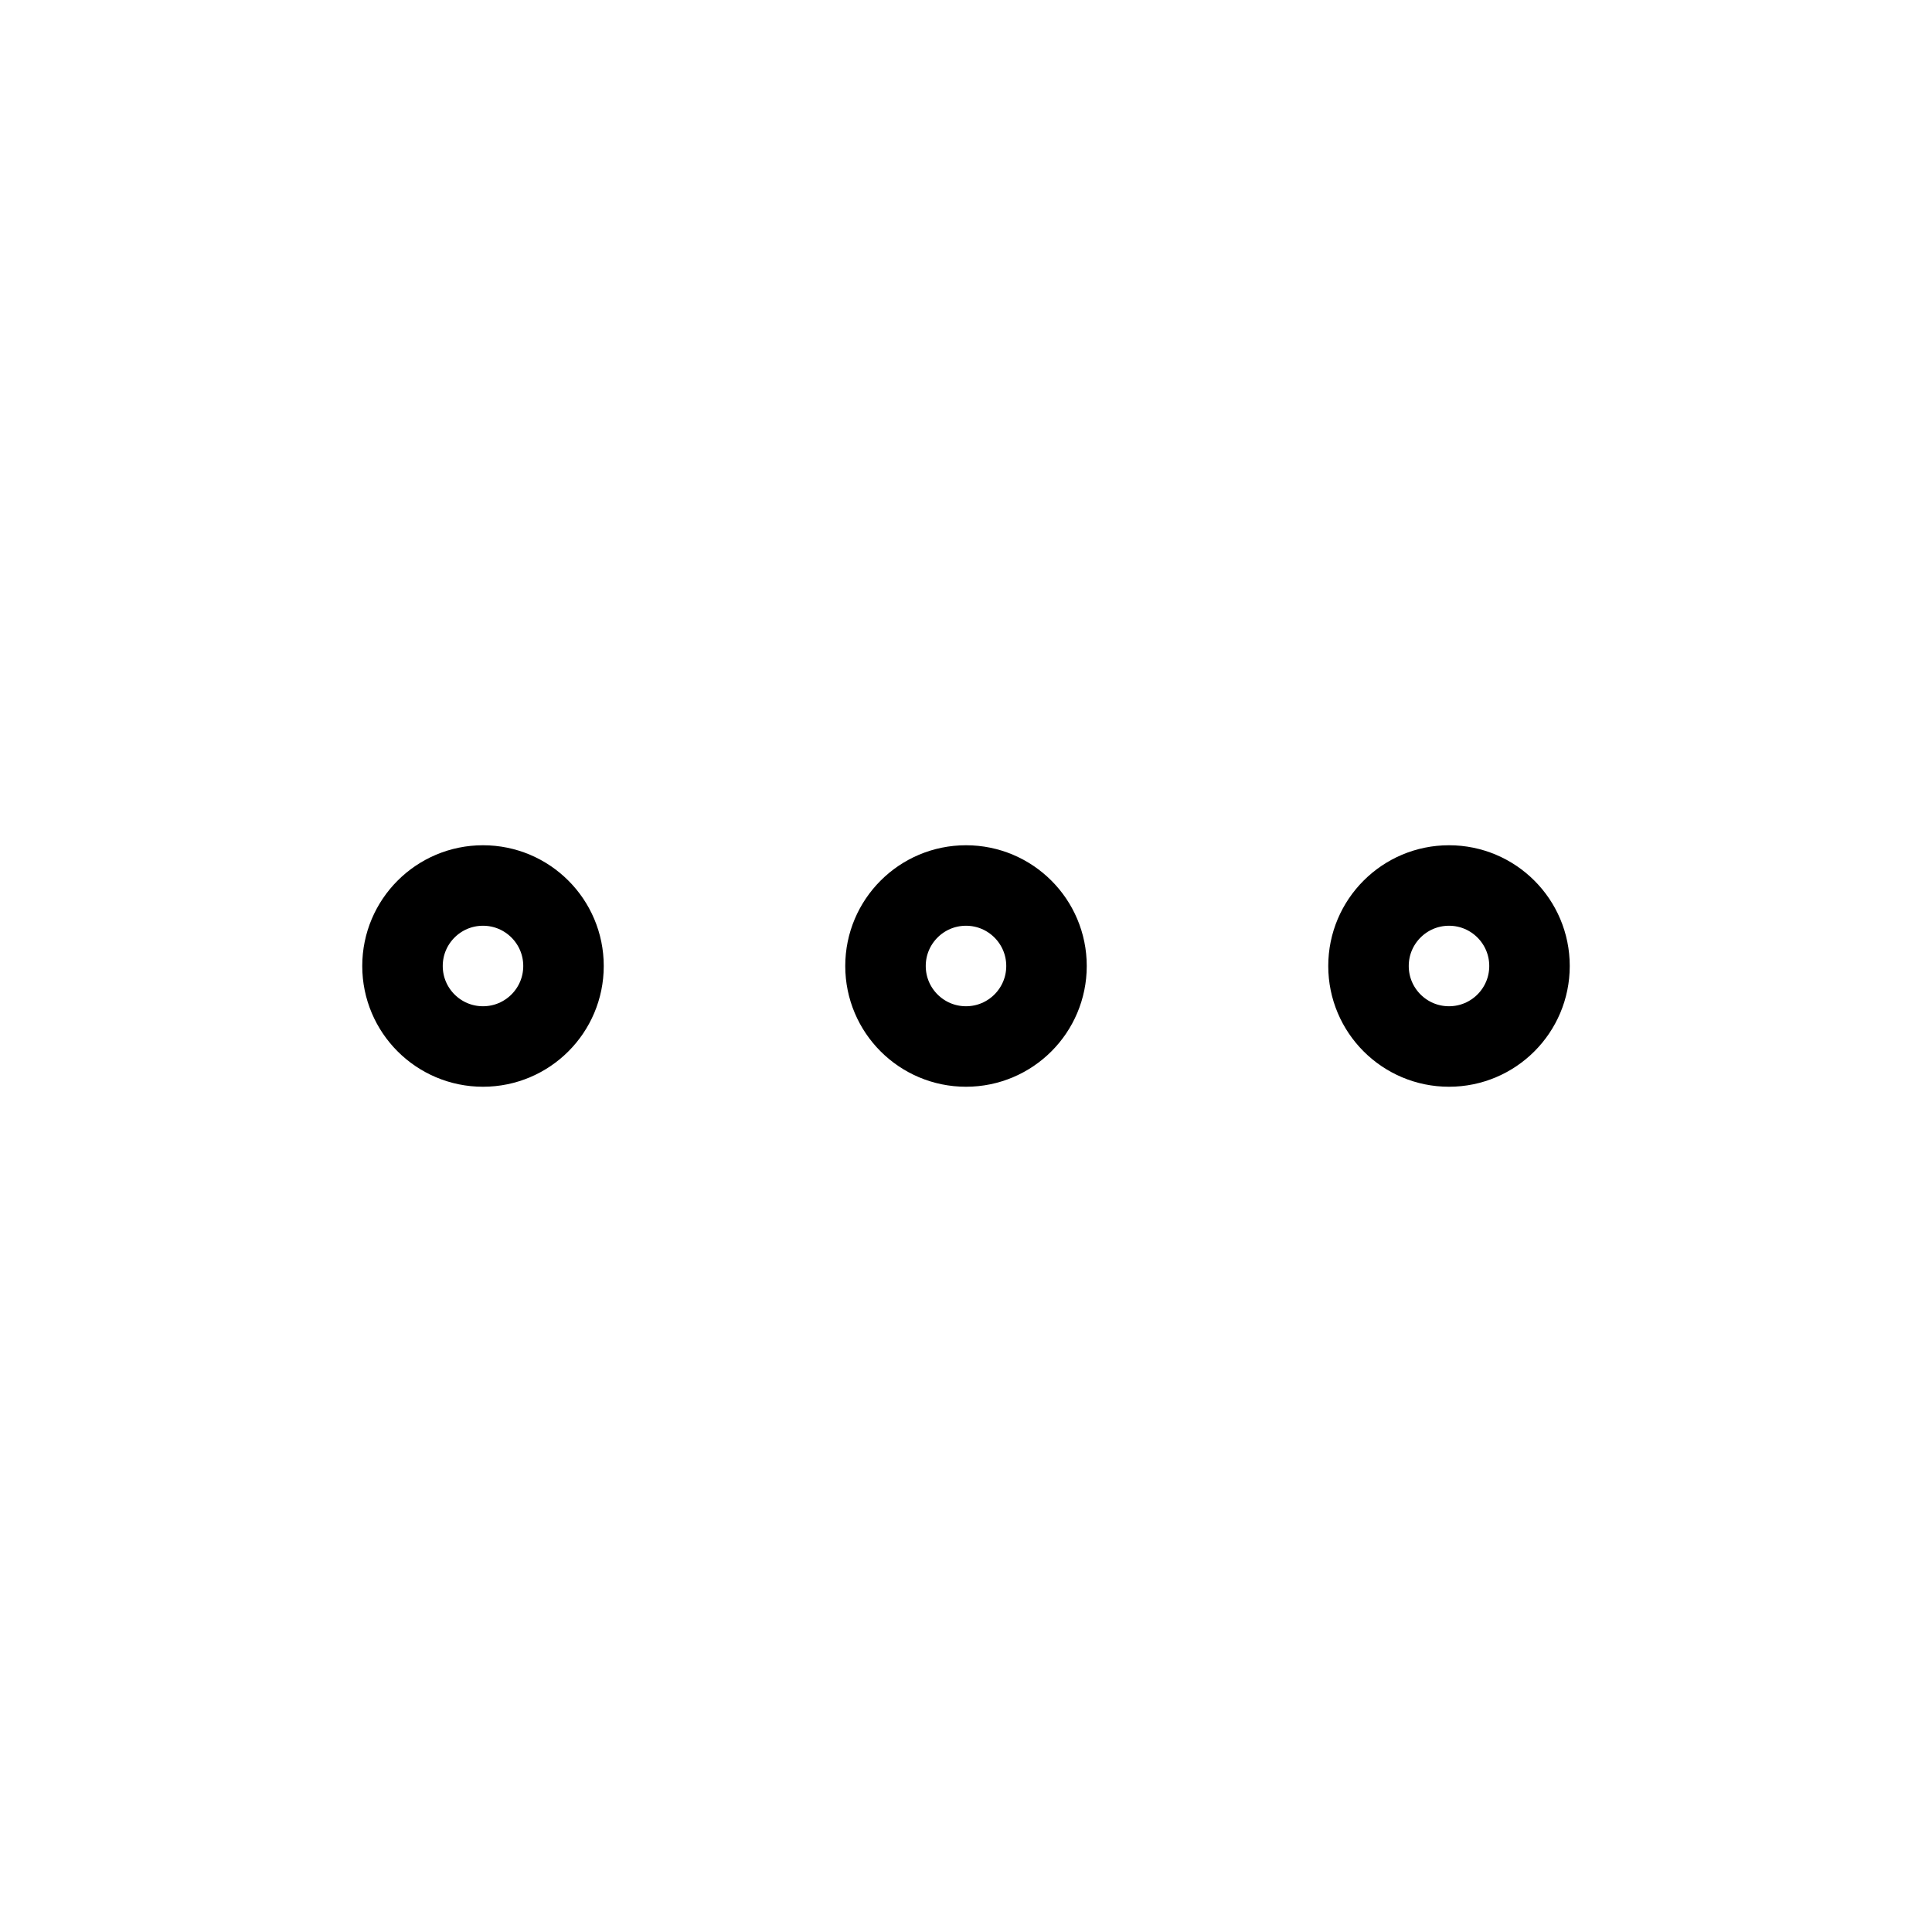
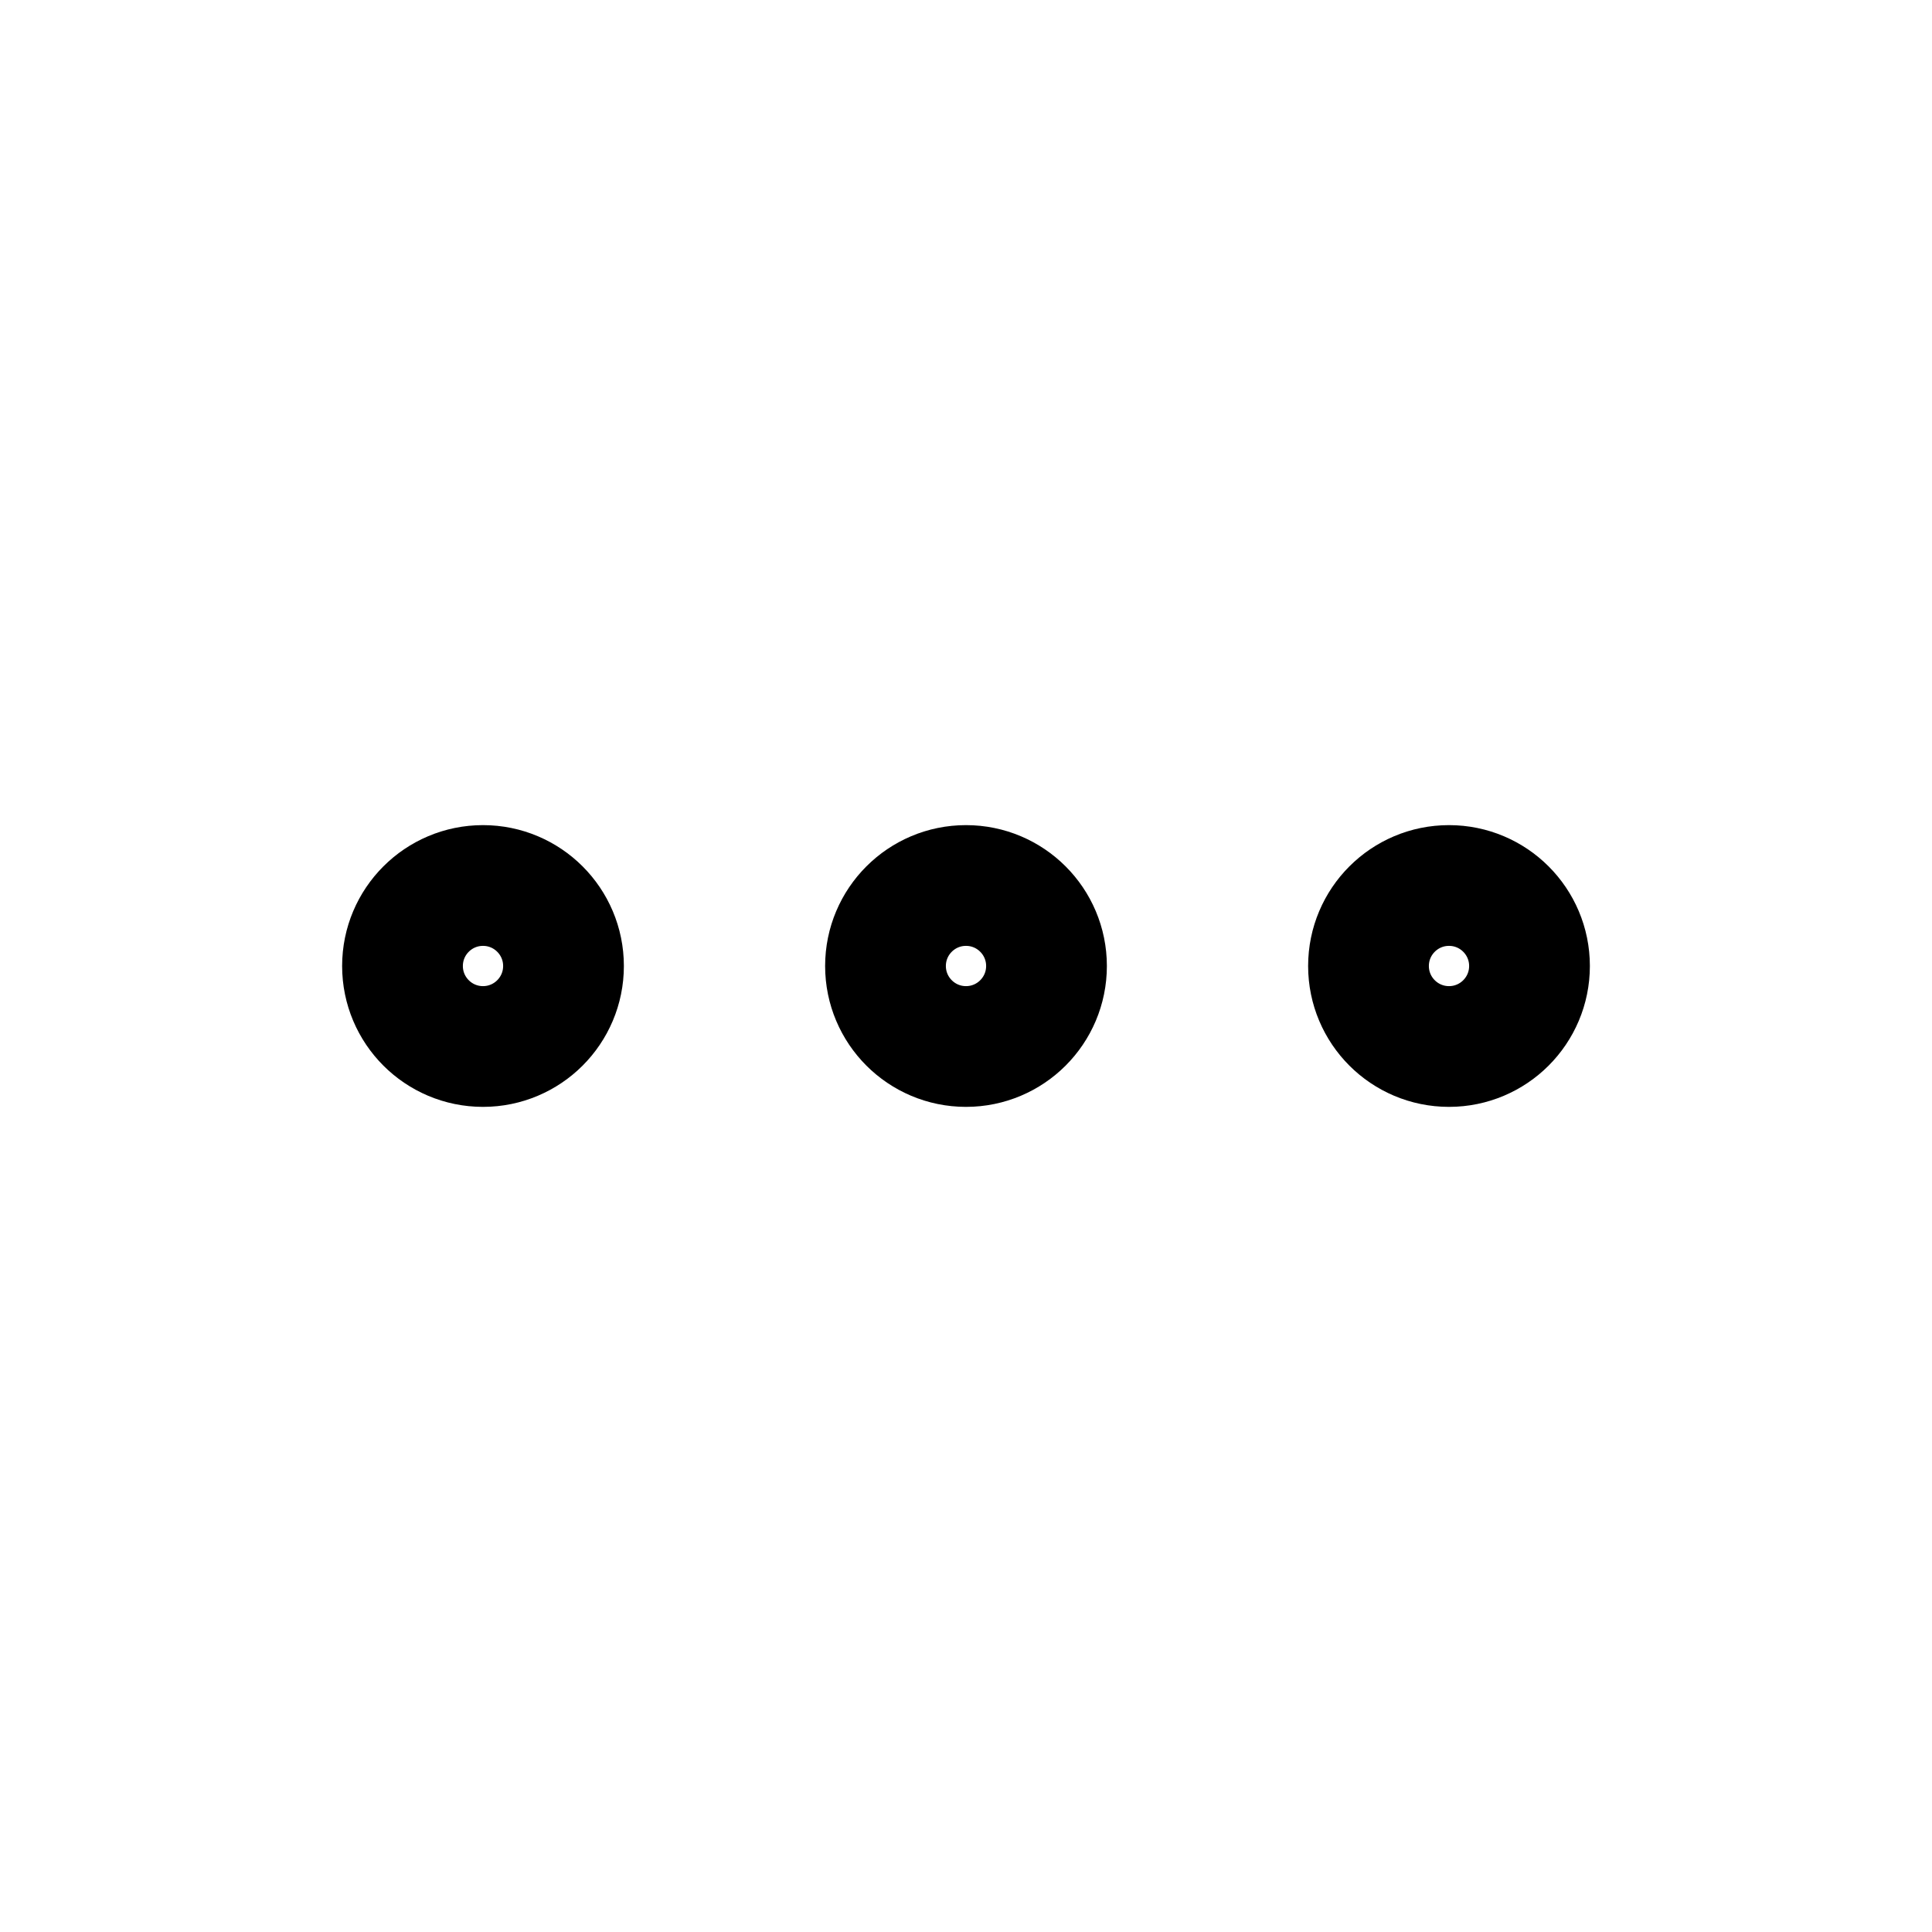
<svg xmlns="http://www.w3.org/2000/svg" width="16" height="16" viewBox="0 0 24 24" fill="none">
-   <circle cx="6" cy="12" r="1" stroke="#000" stroke-width="1" stroke-linecap="round" stroke-linejoin="round" />
-   <circle cx="12" cy="12" r="1" stroke="#000" stroke-width="1" stroke-linecap="round" stroke-linejoin="round" />
-   <circle cx="18" cy="12" r="1" stroke="#000" stroke-width="1" stroke-linecap="round" stroke-linejoin="round" />
+   <circle cx="6" cy="12" r="1" stroke="#000" stroke-width="1.5" stroke-linecap="round" stroke-linejoin="round" />
+   <circle cx="12" cy="12" r="1" stroke="#000" stroke-width="1.5" stroke-linecap="round" stroke-linejoin="round" />
+   <circle cx="18" cy="12" r="1" stroke="#000" stroke-width="1.5" stroke-linecap="round" stroke-linejoin="round" />
</svg>
